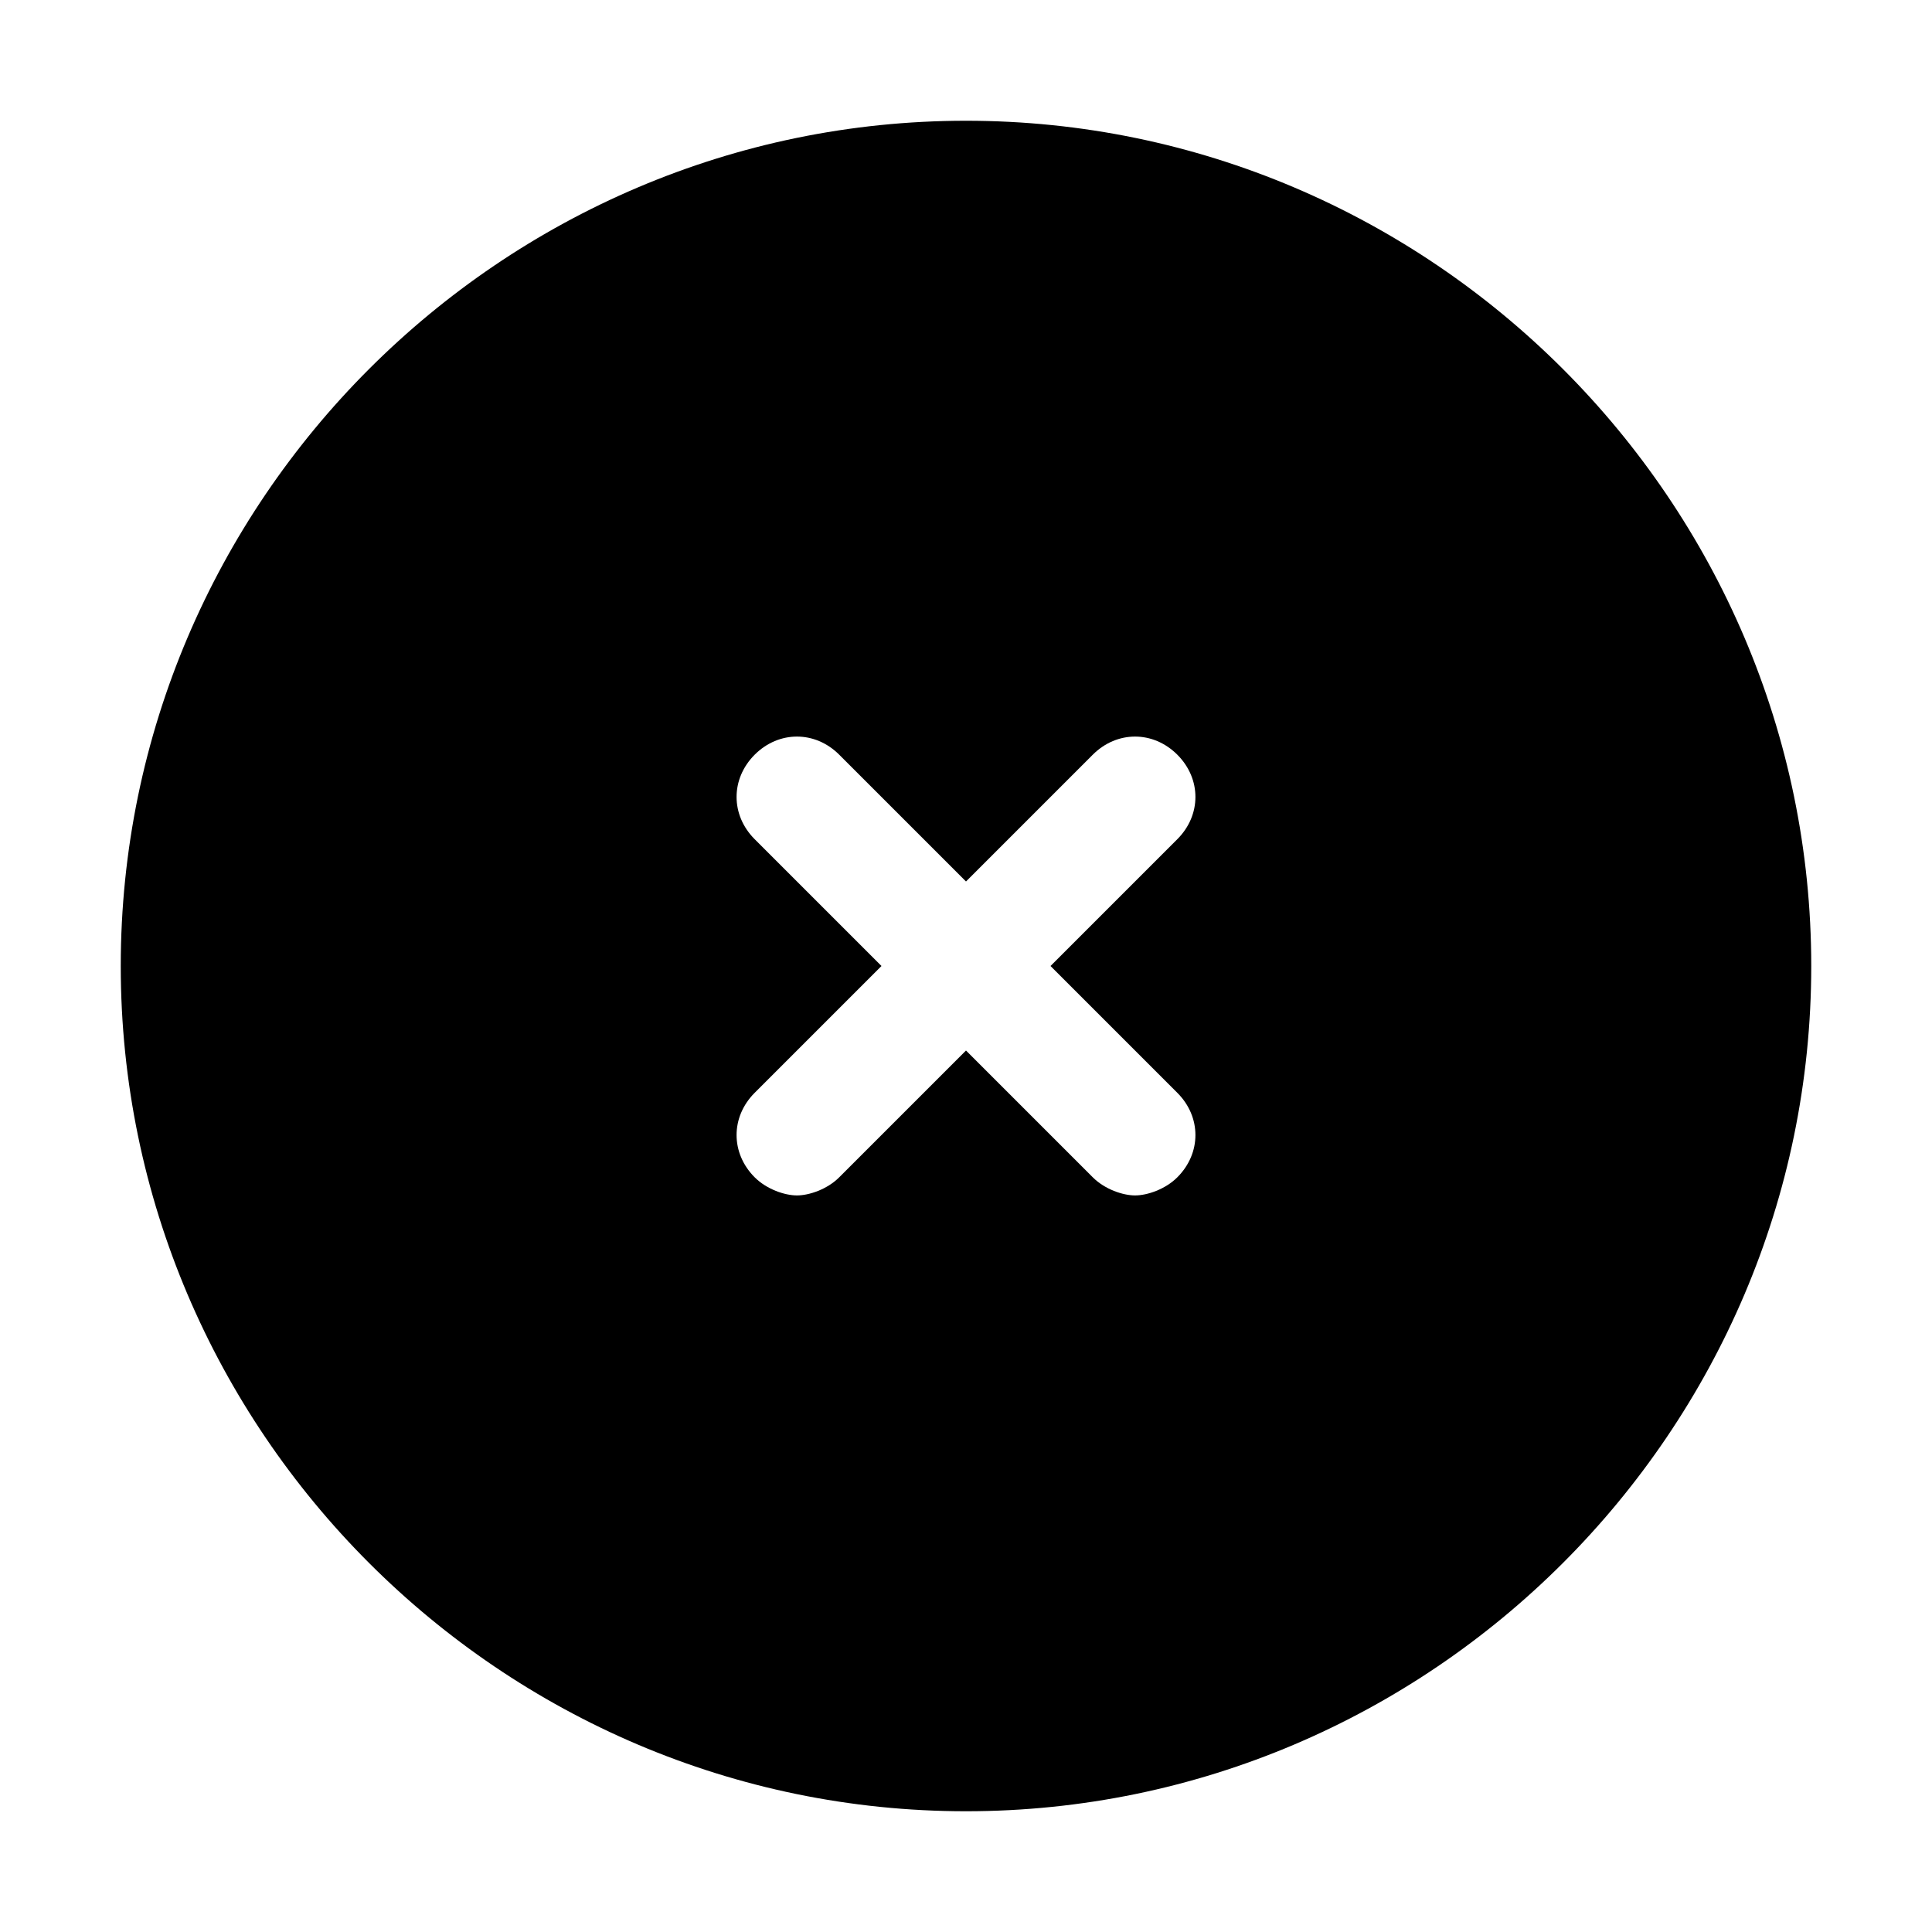
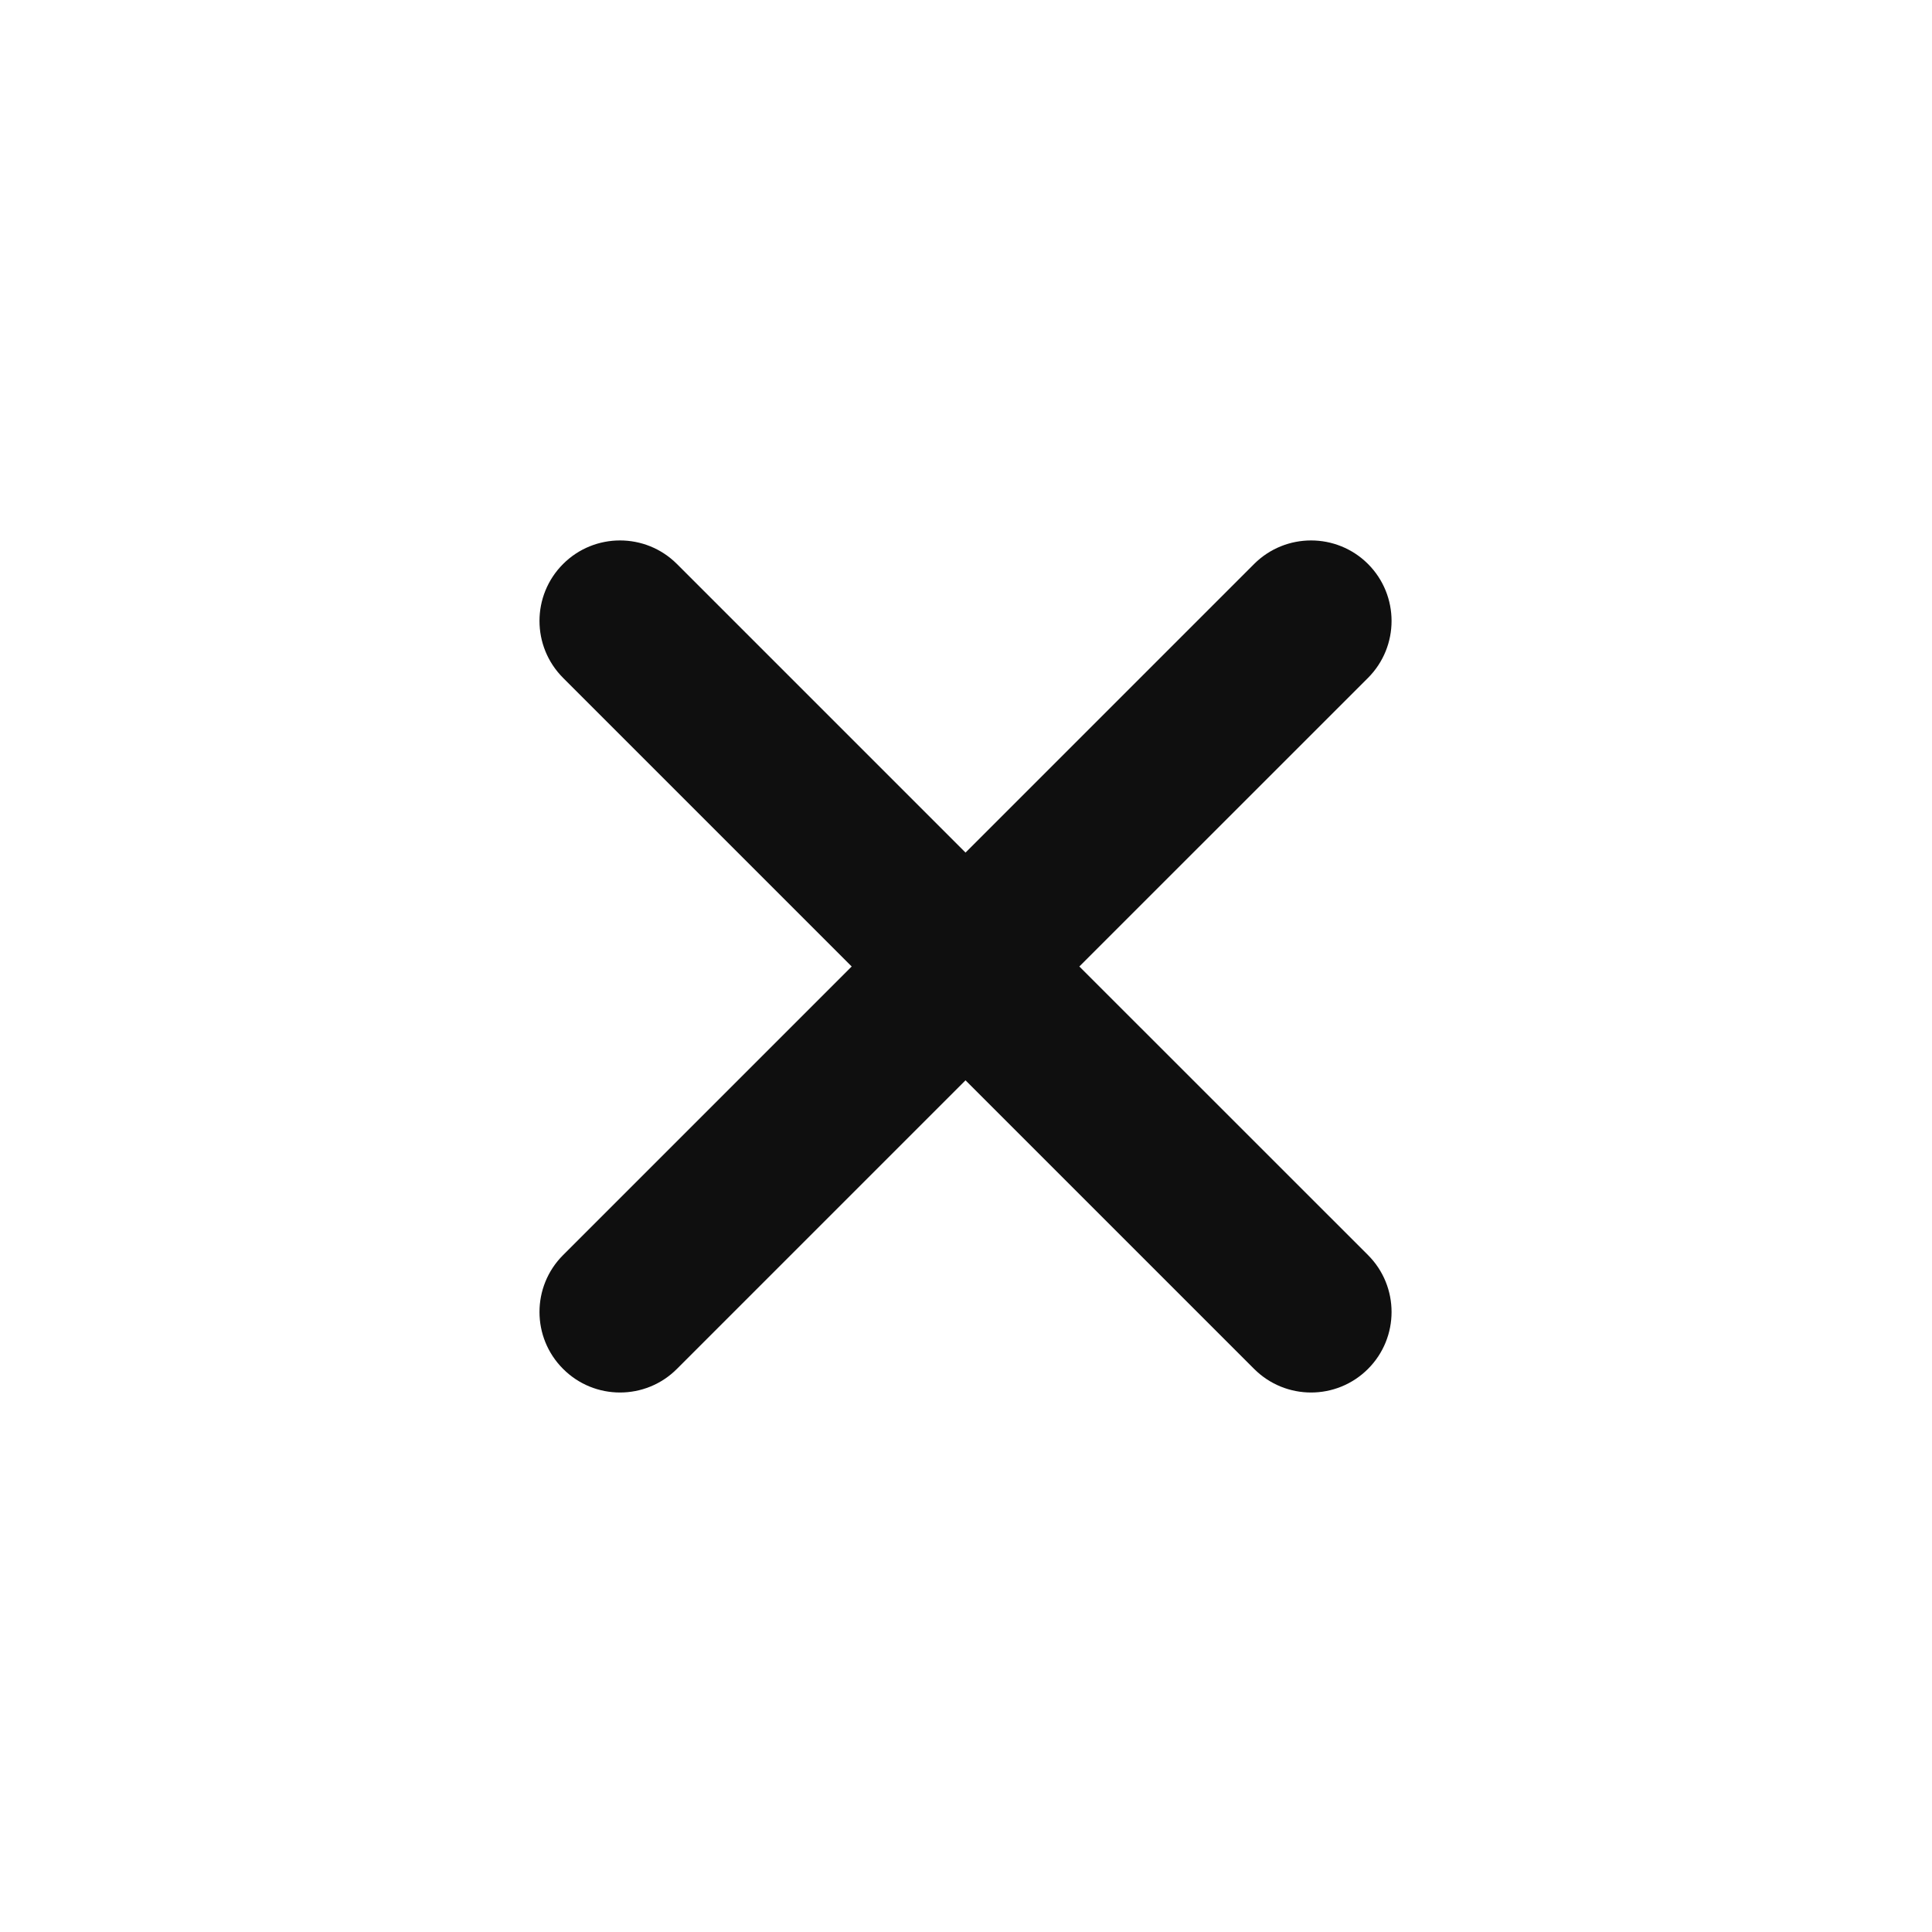
- <svg xmlns="http://www.w3.org/2000/svg" fill="#000000" height="200px" width="200px" version="1.1" id="Icons" viewBox="0 0 32 32" xml:space="preserve">
+ <svg xmlns="http://www.w3.org/2000/svg" viewBox="0 0 24 24" fill="none">
  <g id="SVGRepo_bgCarrier" stroke-width="0" />
  <g id="SVGRepo_tracerCarrier" stroke-linecap="round" stroke-linejoin="round" />
  <g id="SVGRepo_iconCarrier">
-     <path d="M16,2C8.3,2,2,8.3,2,16s6.3,14,14,14s14-6.3,14-14S23.7,2,16,2z M19.5,18.1c0.4,0.4,0.4,1,0,1.4c-0.2,0.2-0.5,0.3-0.7,0.3 s-0.5-0.1-0.7-0.3L16,17.4l-2.1,2.1c-0.2,0.2-0.5,0.3-0.7,0.3s-0.5-0.1-0.7-0.3c-0.4-0.4-0.4-1,0-1.4l2.1-2.1l-2.1-2.1 c-0.4-0.4-0.4-1,0-1.4s1-0.4,1.4,0l2.1,2.1l2.1-2.1c0.4-0.4,1-0.4,1.4,0s0.4,1,0,1.4L17.4,16L19.5,18.1z" />
+     <path d="M6.995 7.006C6.604 7.397 6.604 8.03 6.995 8.421L10.58 12.006L6.995 15.591C6.604 15.981 6.604 16.615 6.995 17.005C7.385 17.396 8.019 17.396 8.409 17.005L11.994 13.42L15.579 17.005C15.97 17.396 16.603 17.396 16.994 17.005C17.384 16.615 17.384 15.981 16.994 15.591L13.408 12.006L16.994 8.421C17.384 8.03 17.384 7.397 16.994 7.006C16.603 6.616 15.97 6.616 15.579 7.006L11.994 10.591L8.409 7.006C8.019 6.616 7.385 6.616 6.995 7.006Z" fill="#0F0F0F" />
  </g>
</svg>
